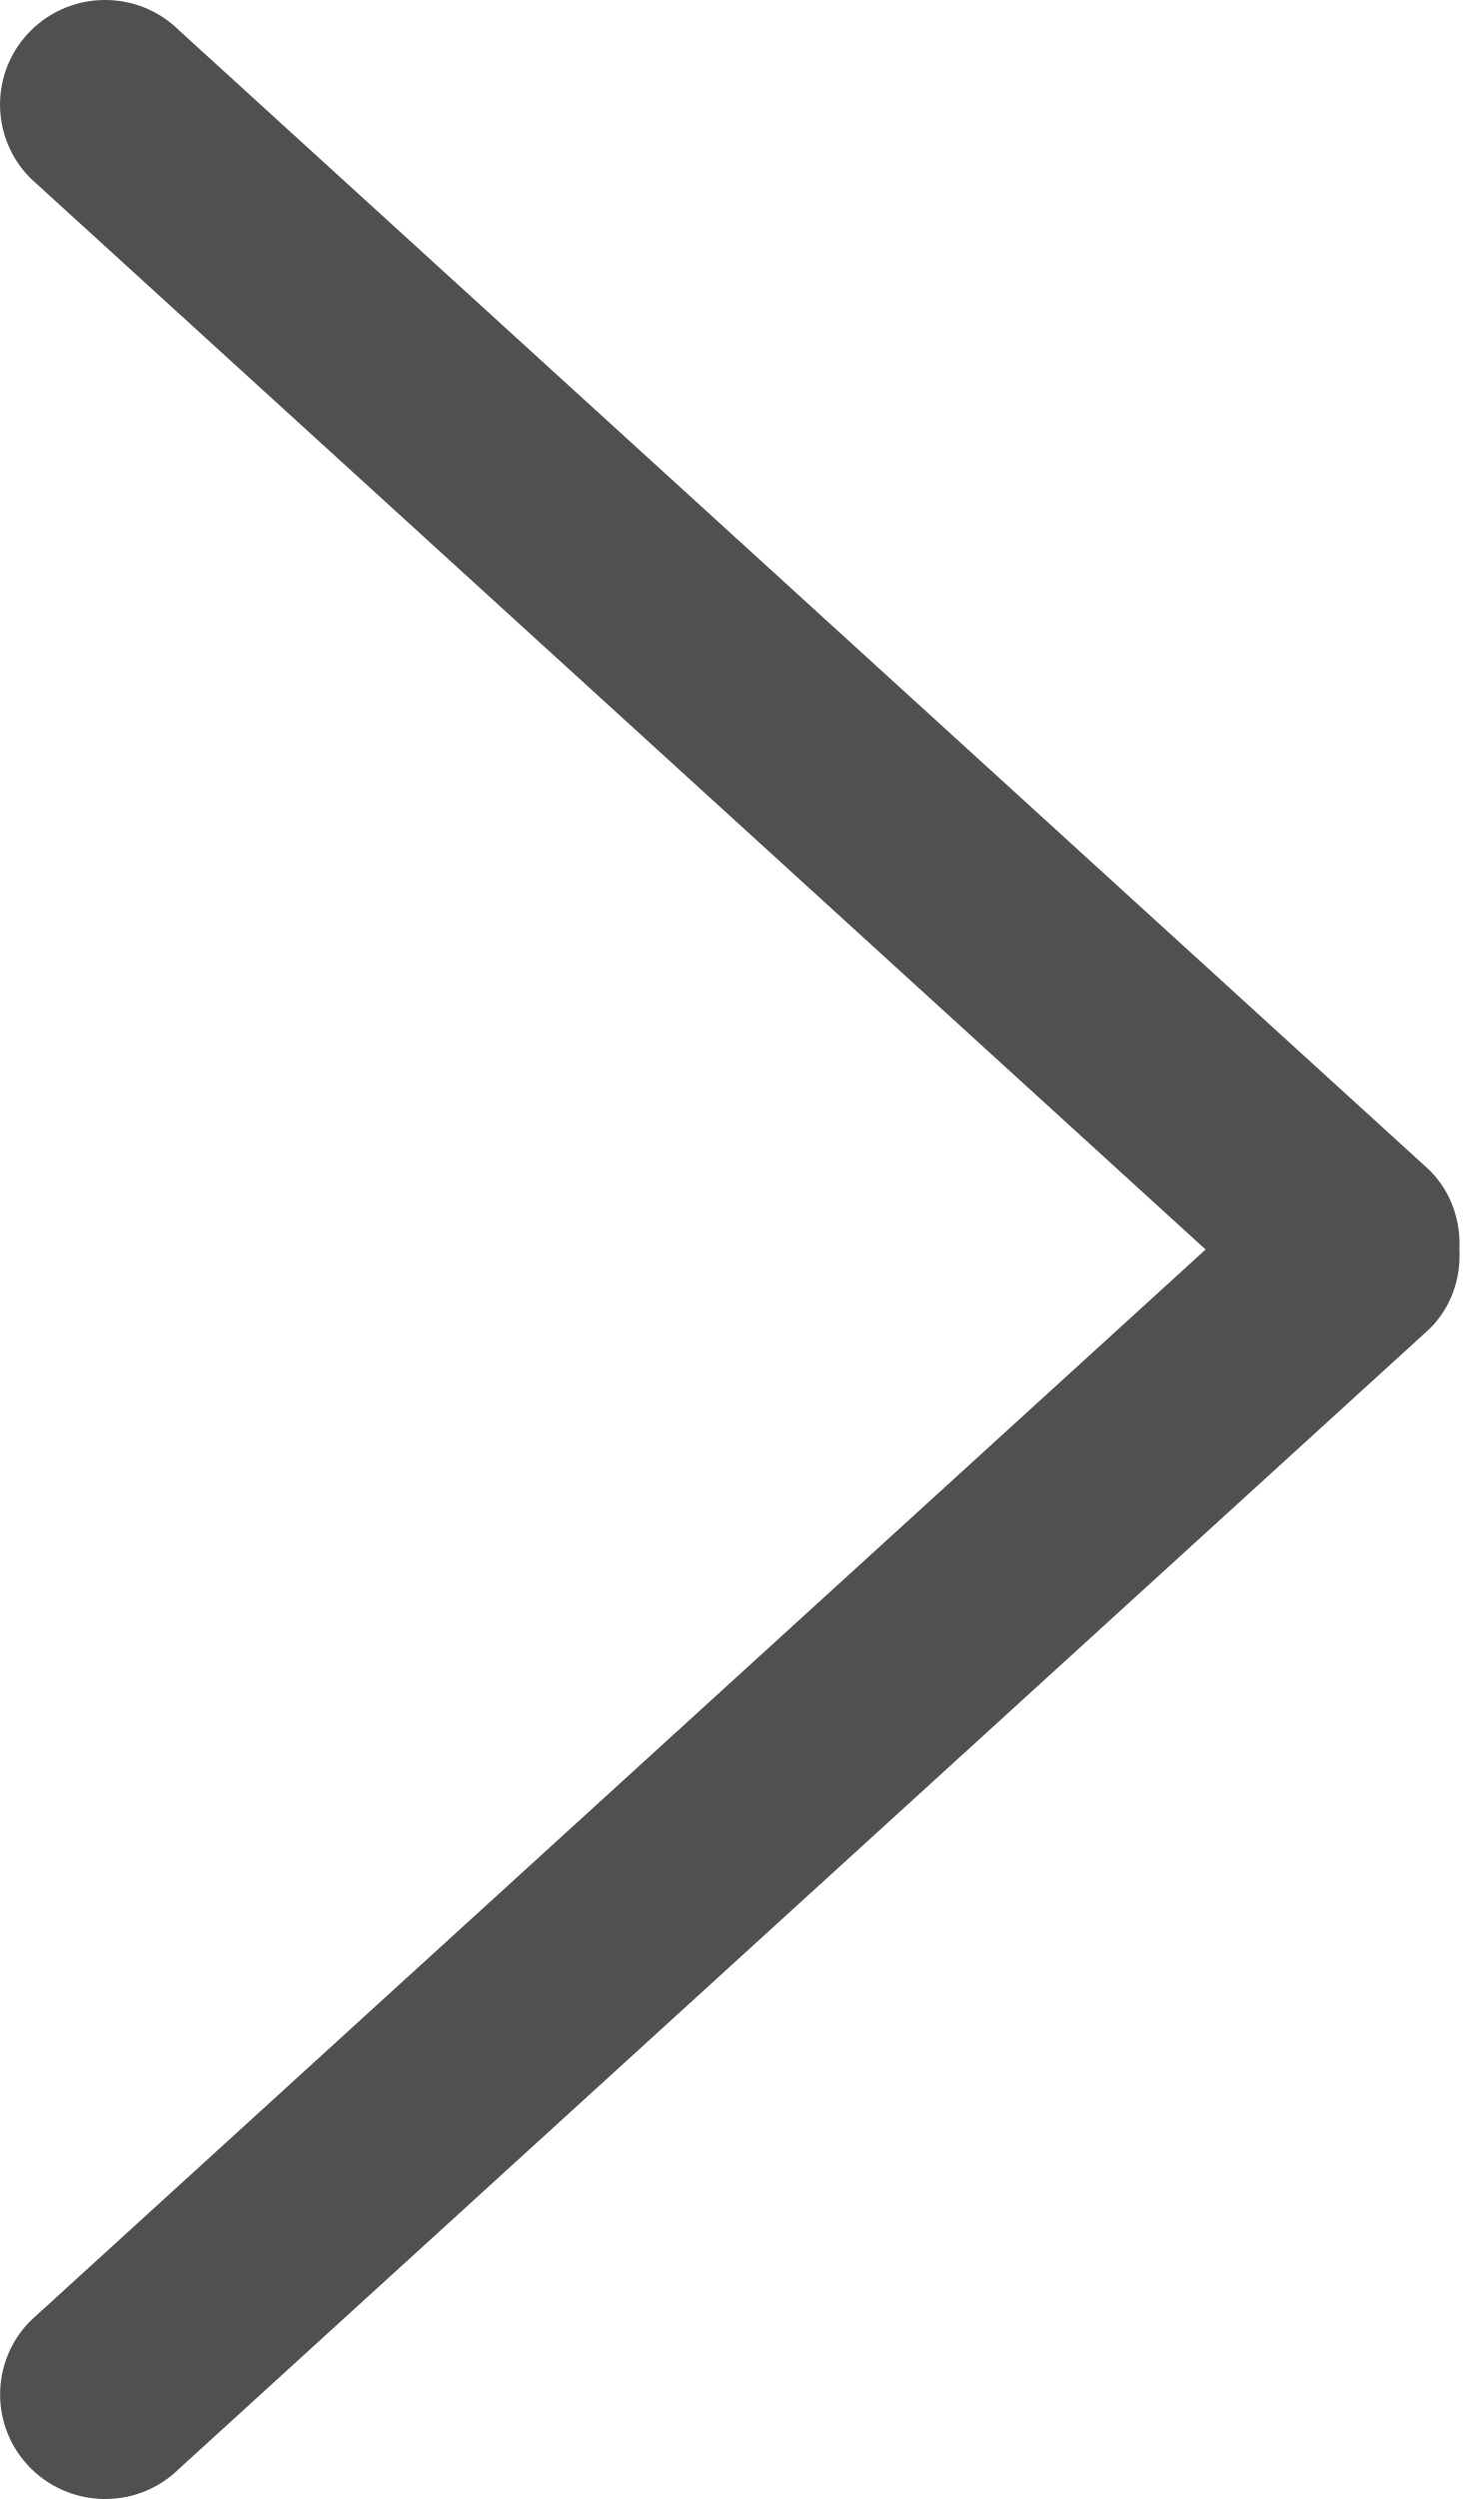
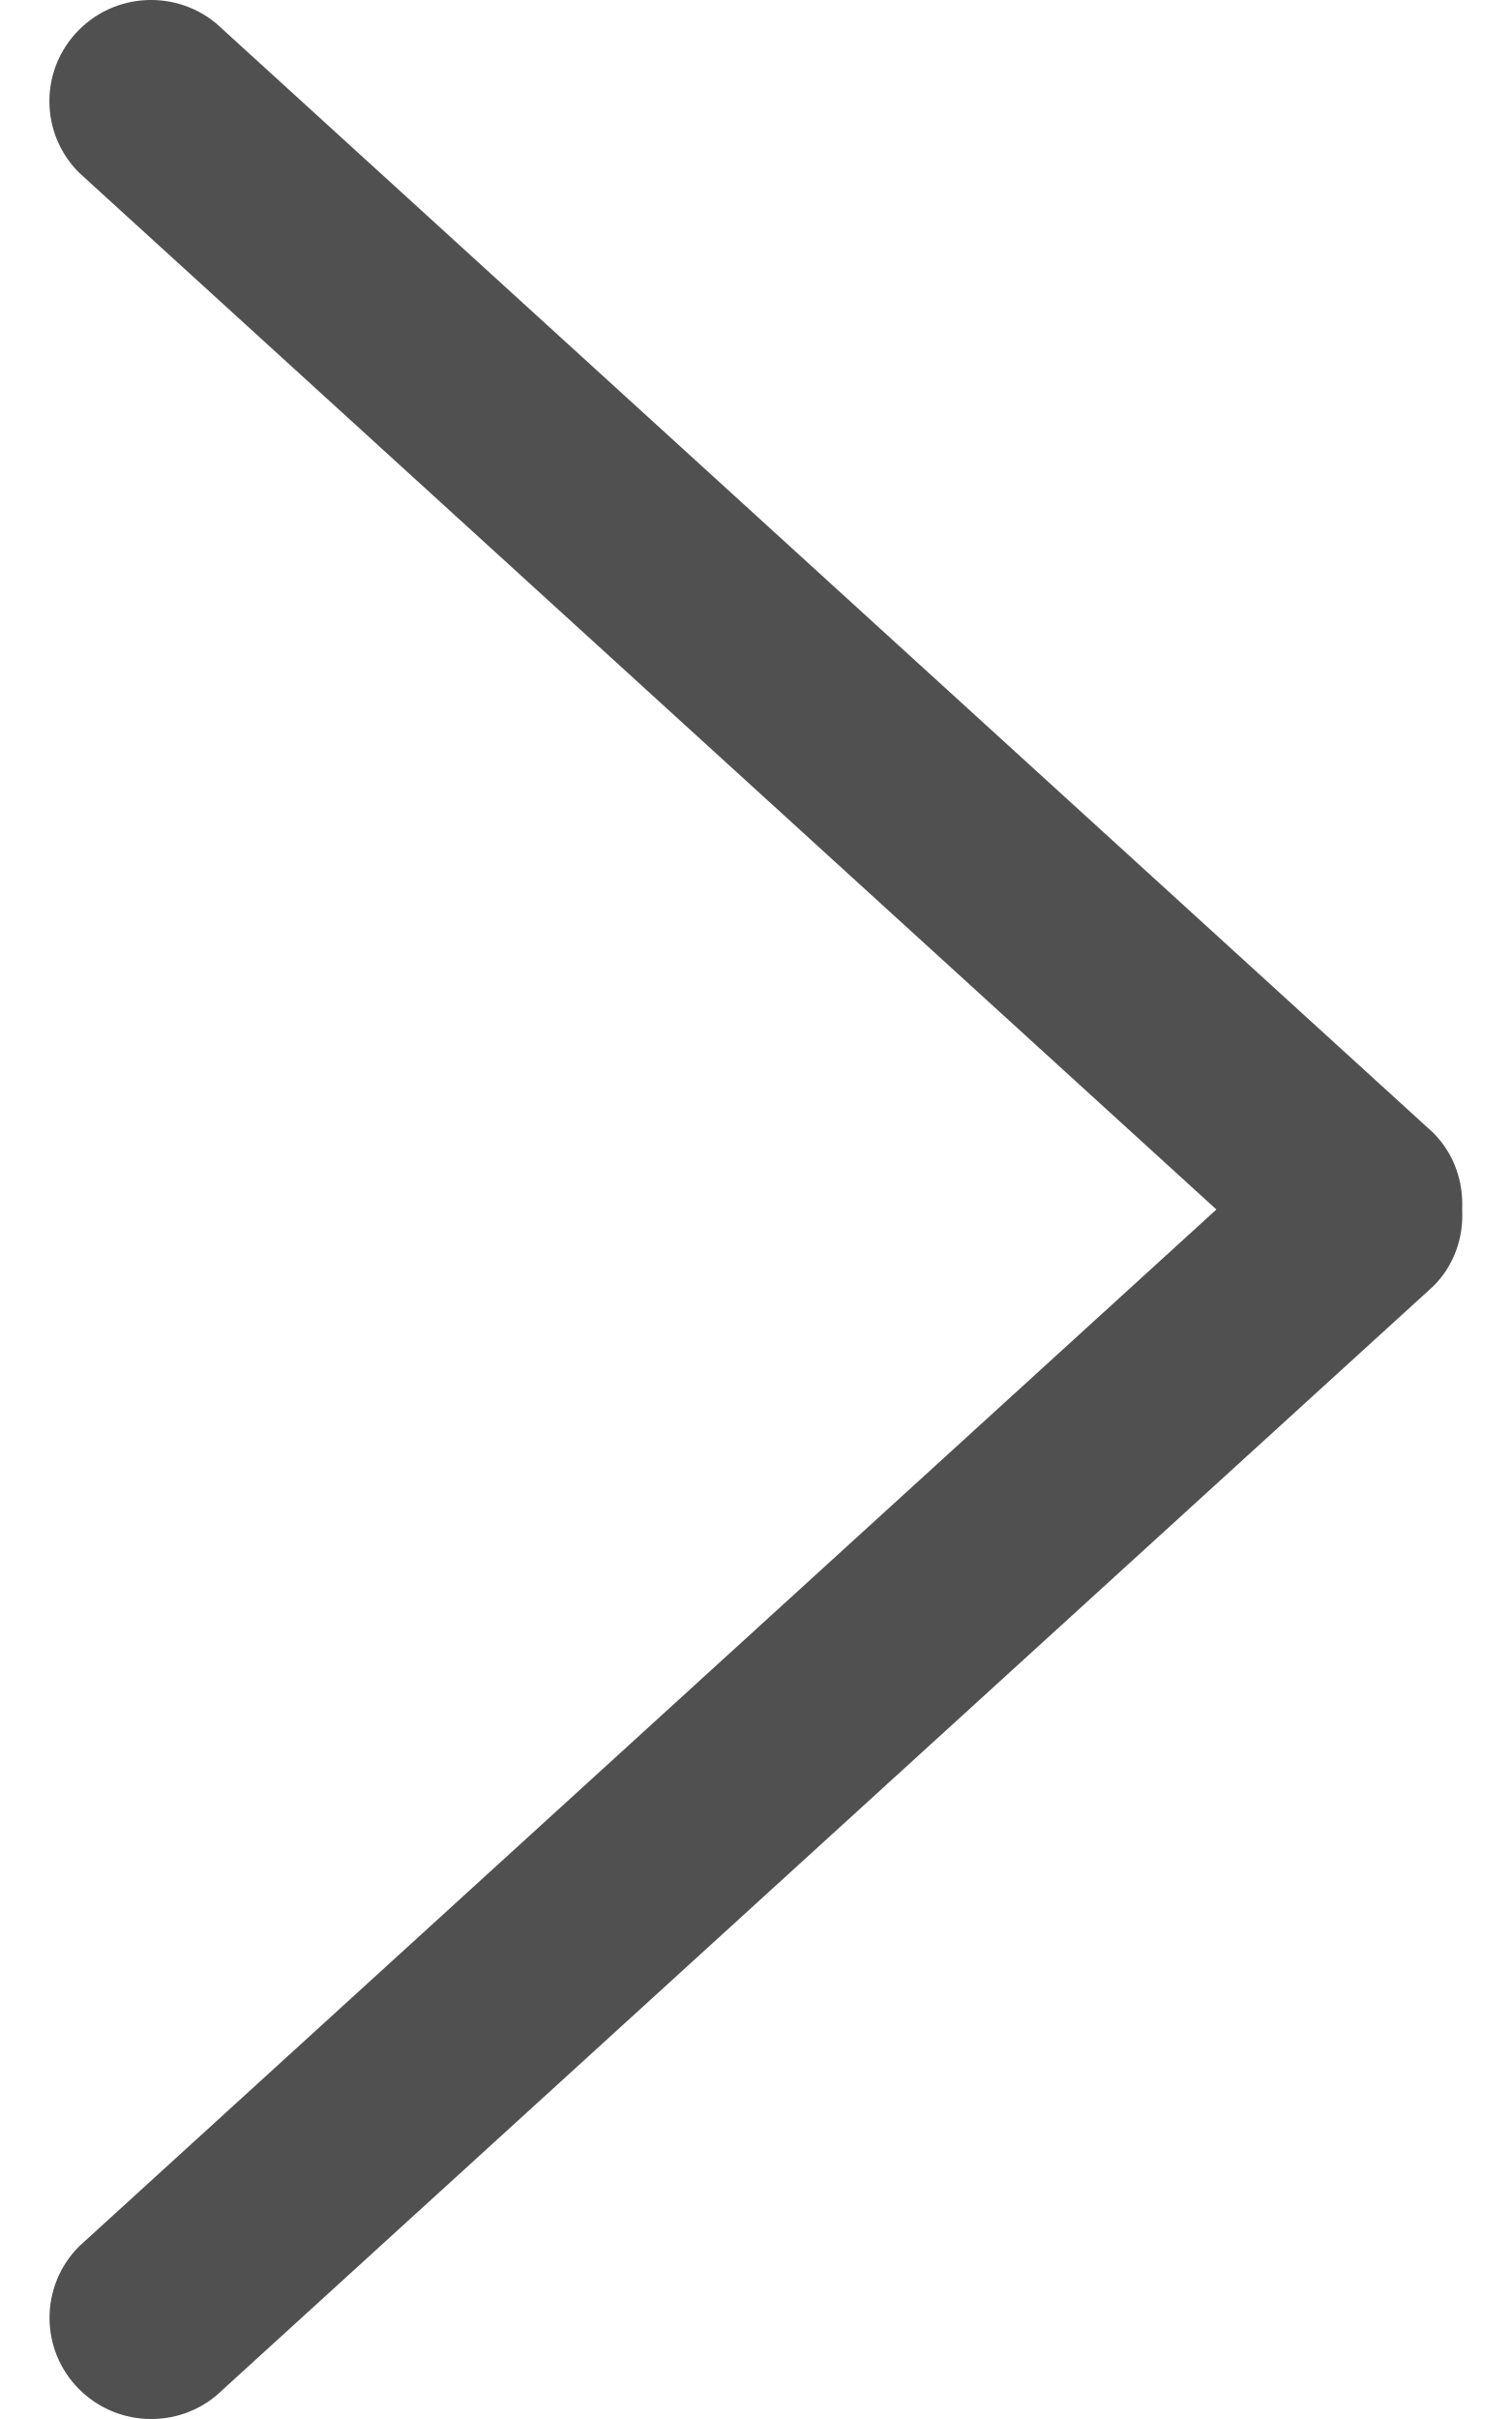
- <svg xmlns="http://www.w3.org/2000/svg" width="19" height="32" viewBox="0 0 19 32" fill="none">
-   <path d="M18.311 14.985L2.297 0.392C1.772 -0.131 0.92 -0.131 0.394 0.392C-0.131 0.915 -0.131 1.763 0.394 2.286L15.442 16L0.395 29.714C-0.13 30.237 -0.13 31.085 0.395 31.608C0.921 32.131 1.773 32.131 2.299 31.608L18.312 17.015C18.592 16.736 18.712 16.367 18.693 16.001C18.711 15.635 18.591 15.265 18.311 14.985Z" fill="#505050" />
+ <svg xmlns="http://www.w3.org/2000/svg" width="20" height="32" viewBox="0 0 20 32" fill="none">
+   <path d="M18.964 14.985L2.951 0.392C2.425 -0.131 1.573 -0.131 1.048 0.392C0.522 0.915 0.522 1.763 1.048 2.286L16.095 16L1.049 29.714C0.524 30.237 0.524 31.085 1.049 31.608C1.574 32.131 2.427 32.131 2.952 31.608L18.965 17.015C19.245 16.736 19.366 16.367 19.347 16.001C19.364 15.635 19.244 15.265 18.964 14.985Z" fill="#505050" />
</svg>
